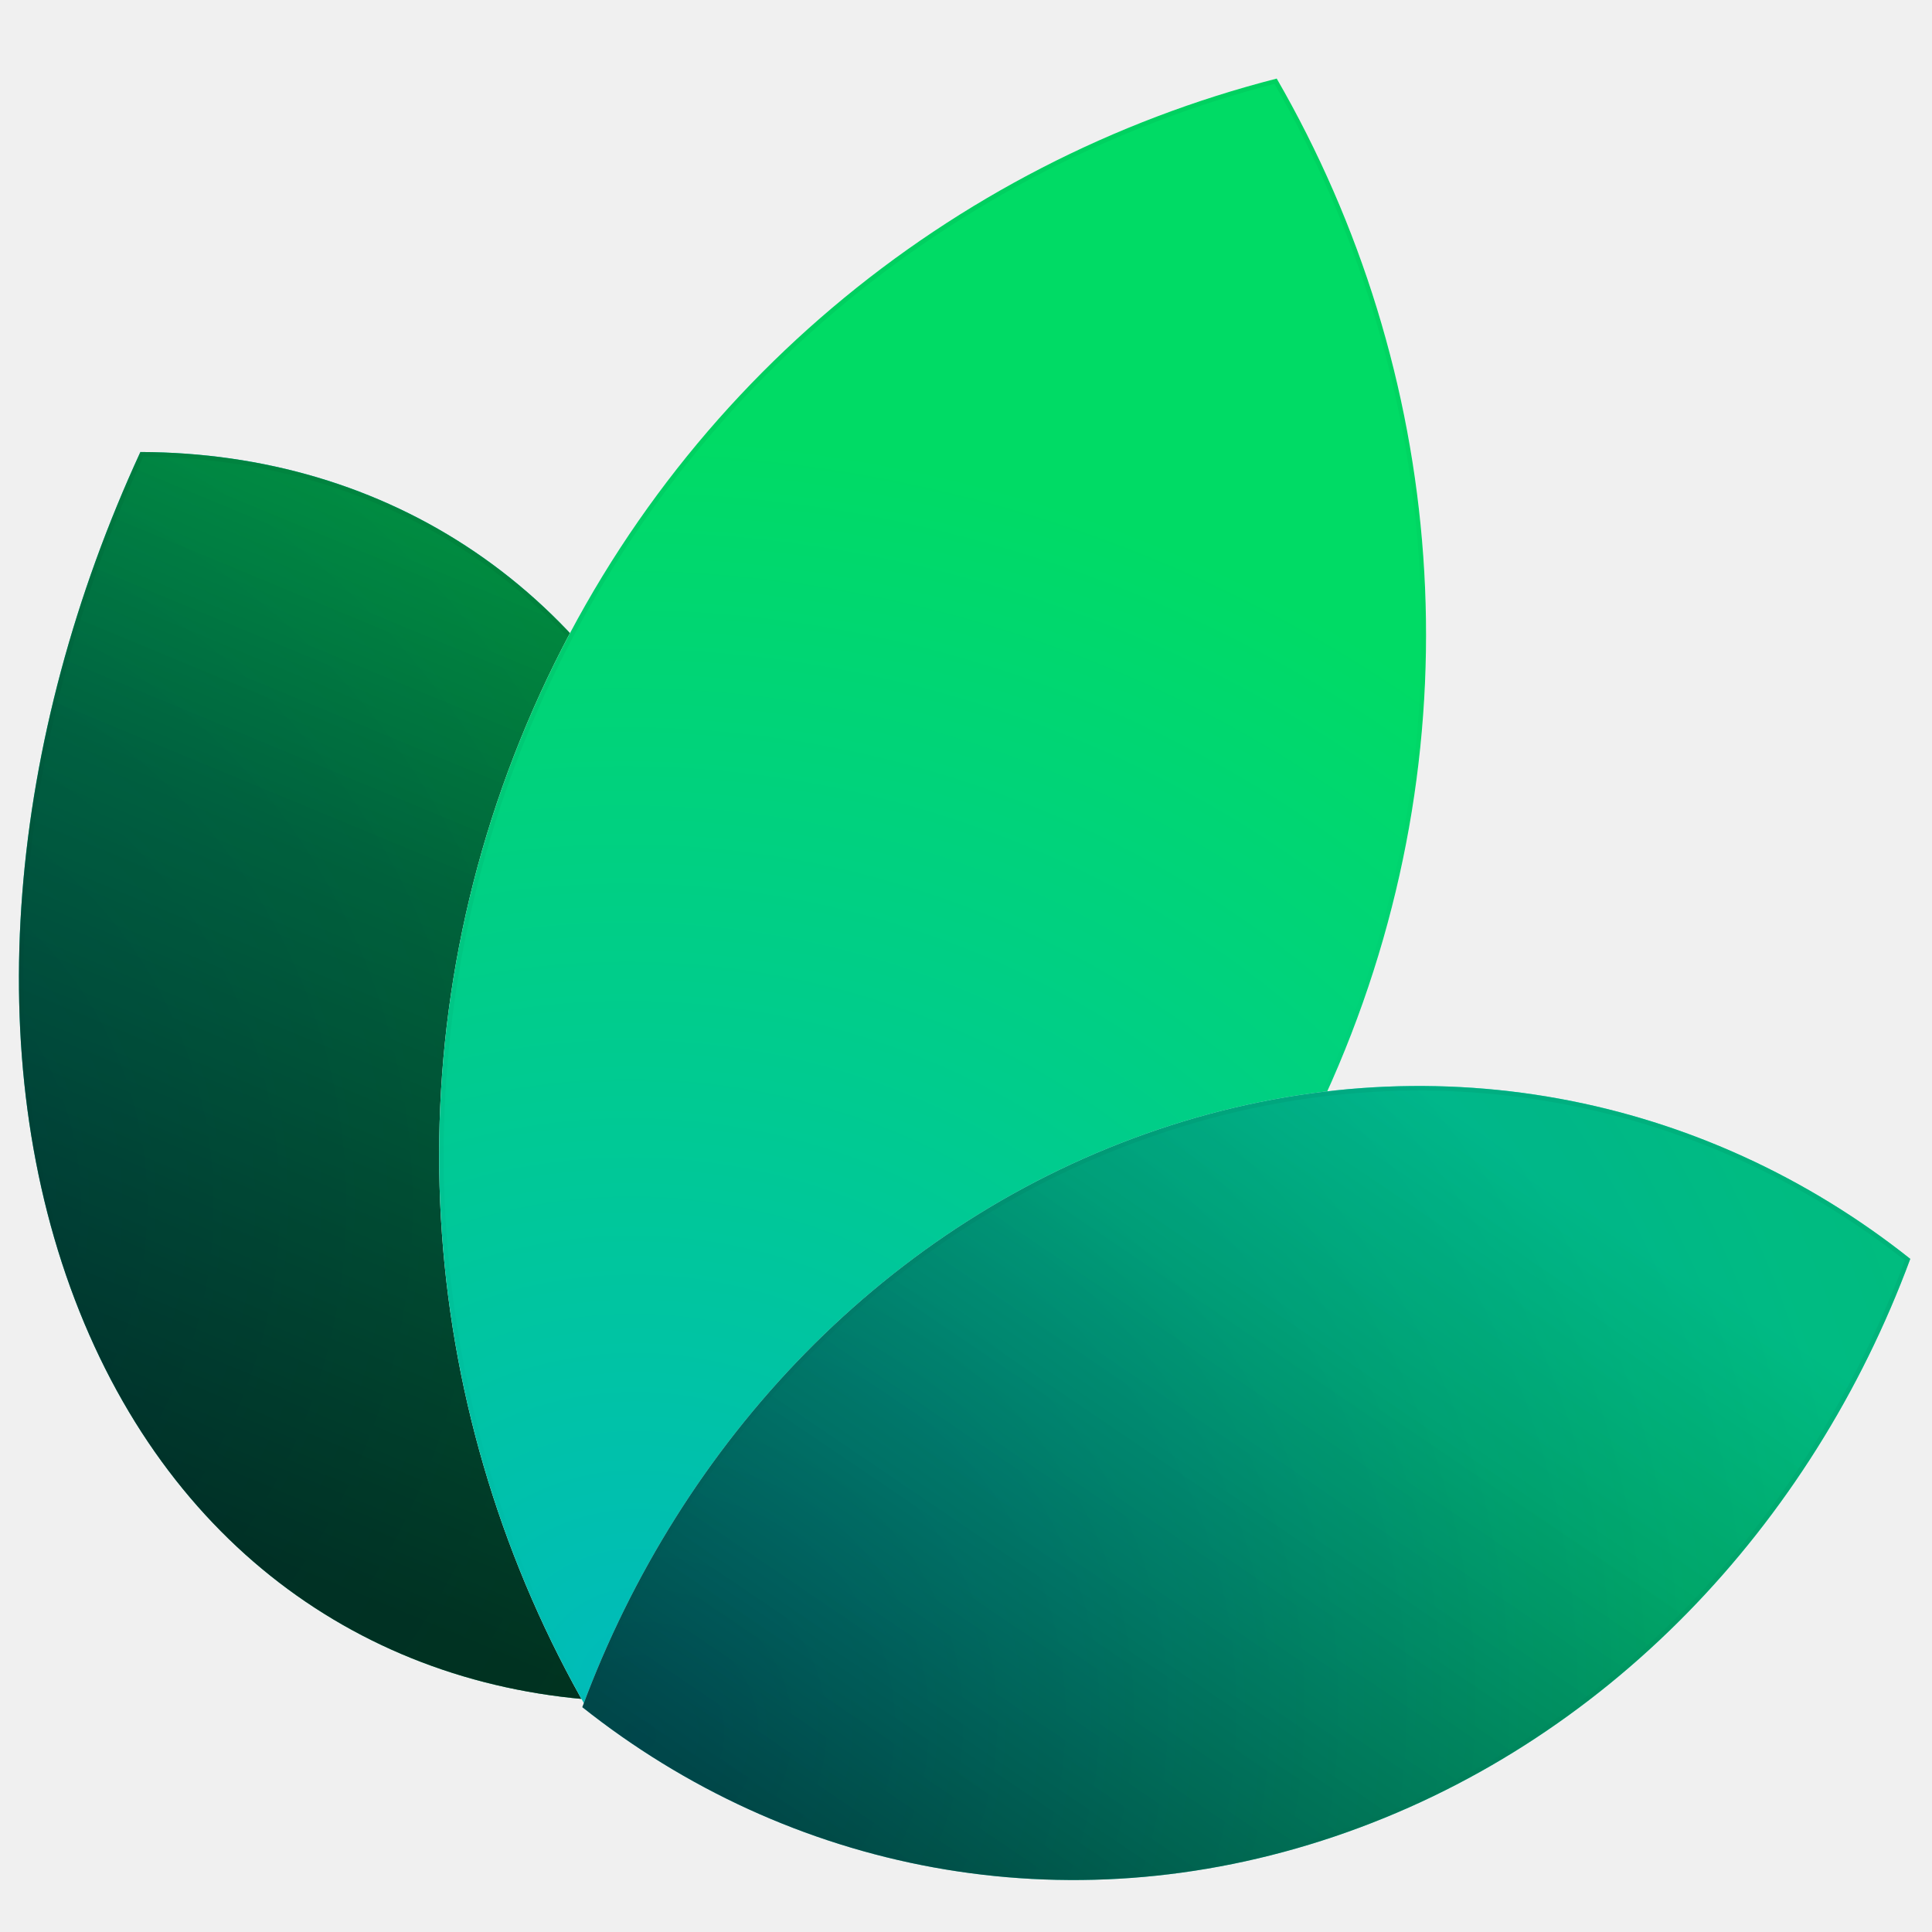
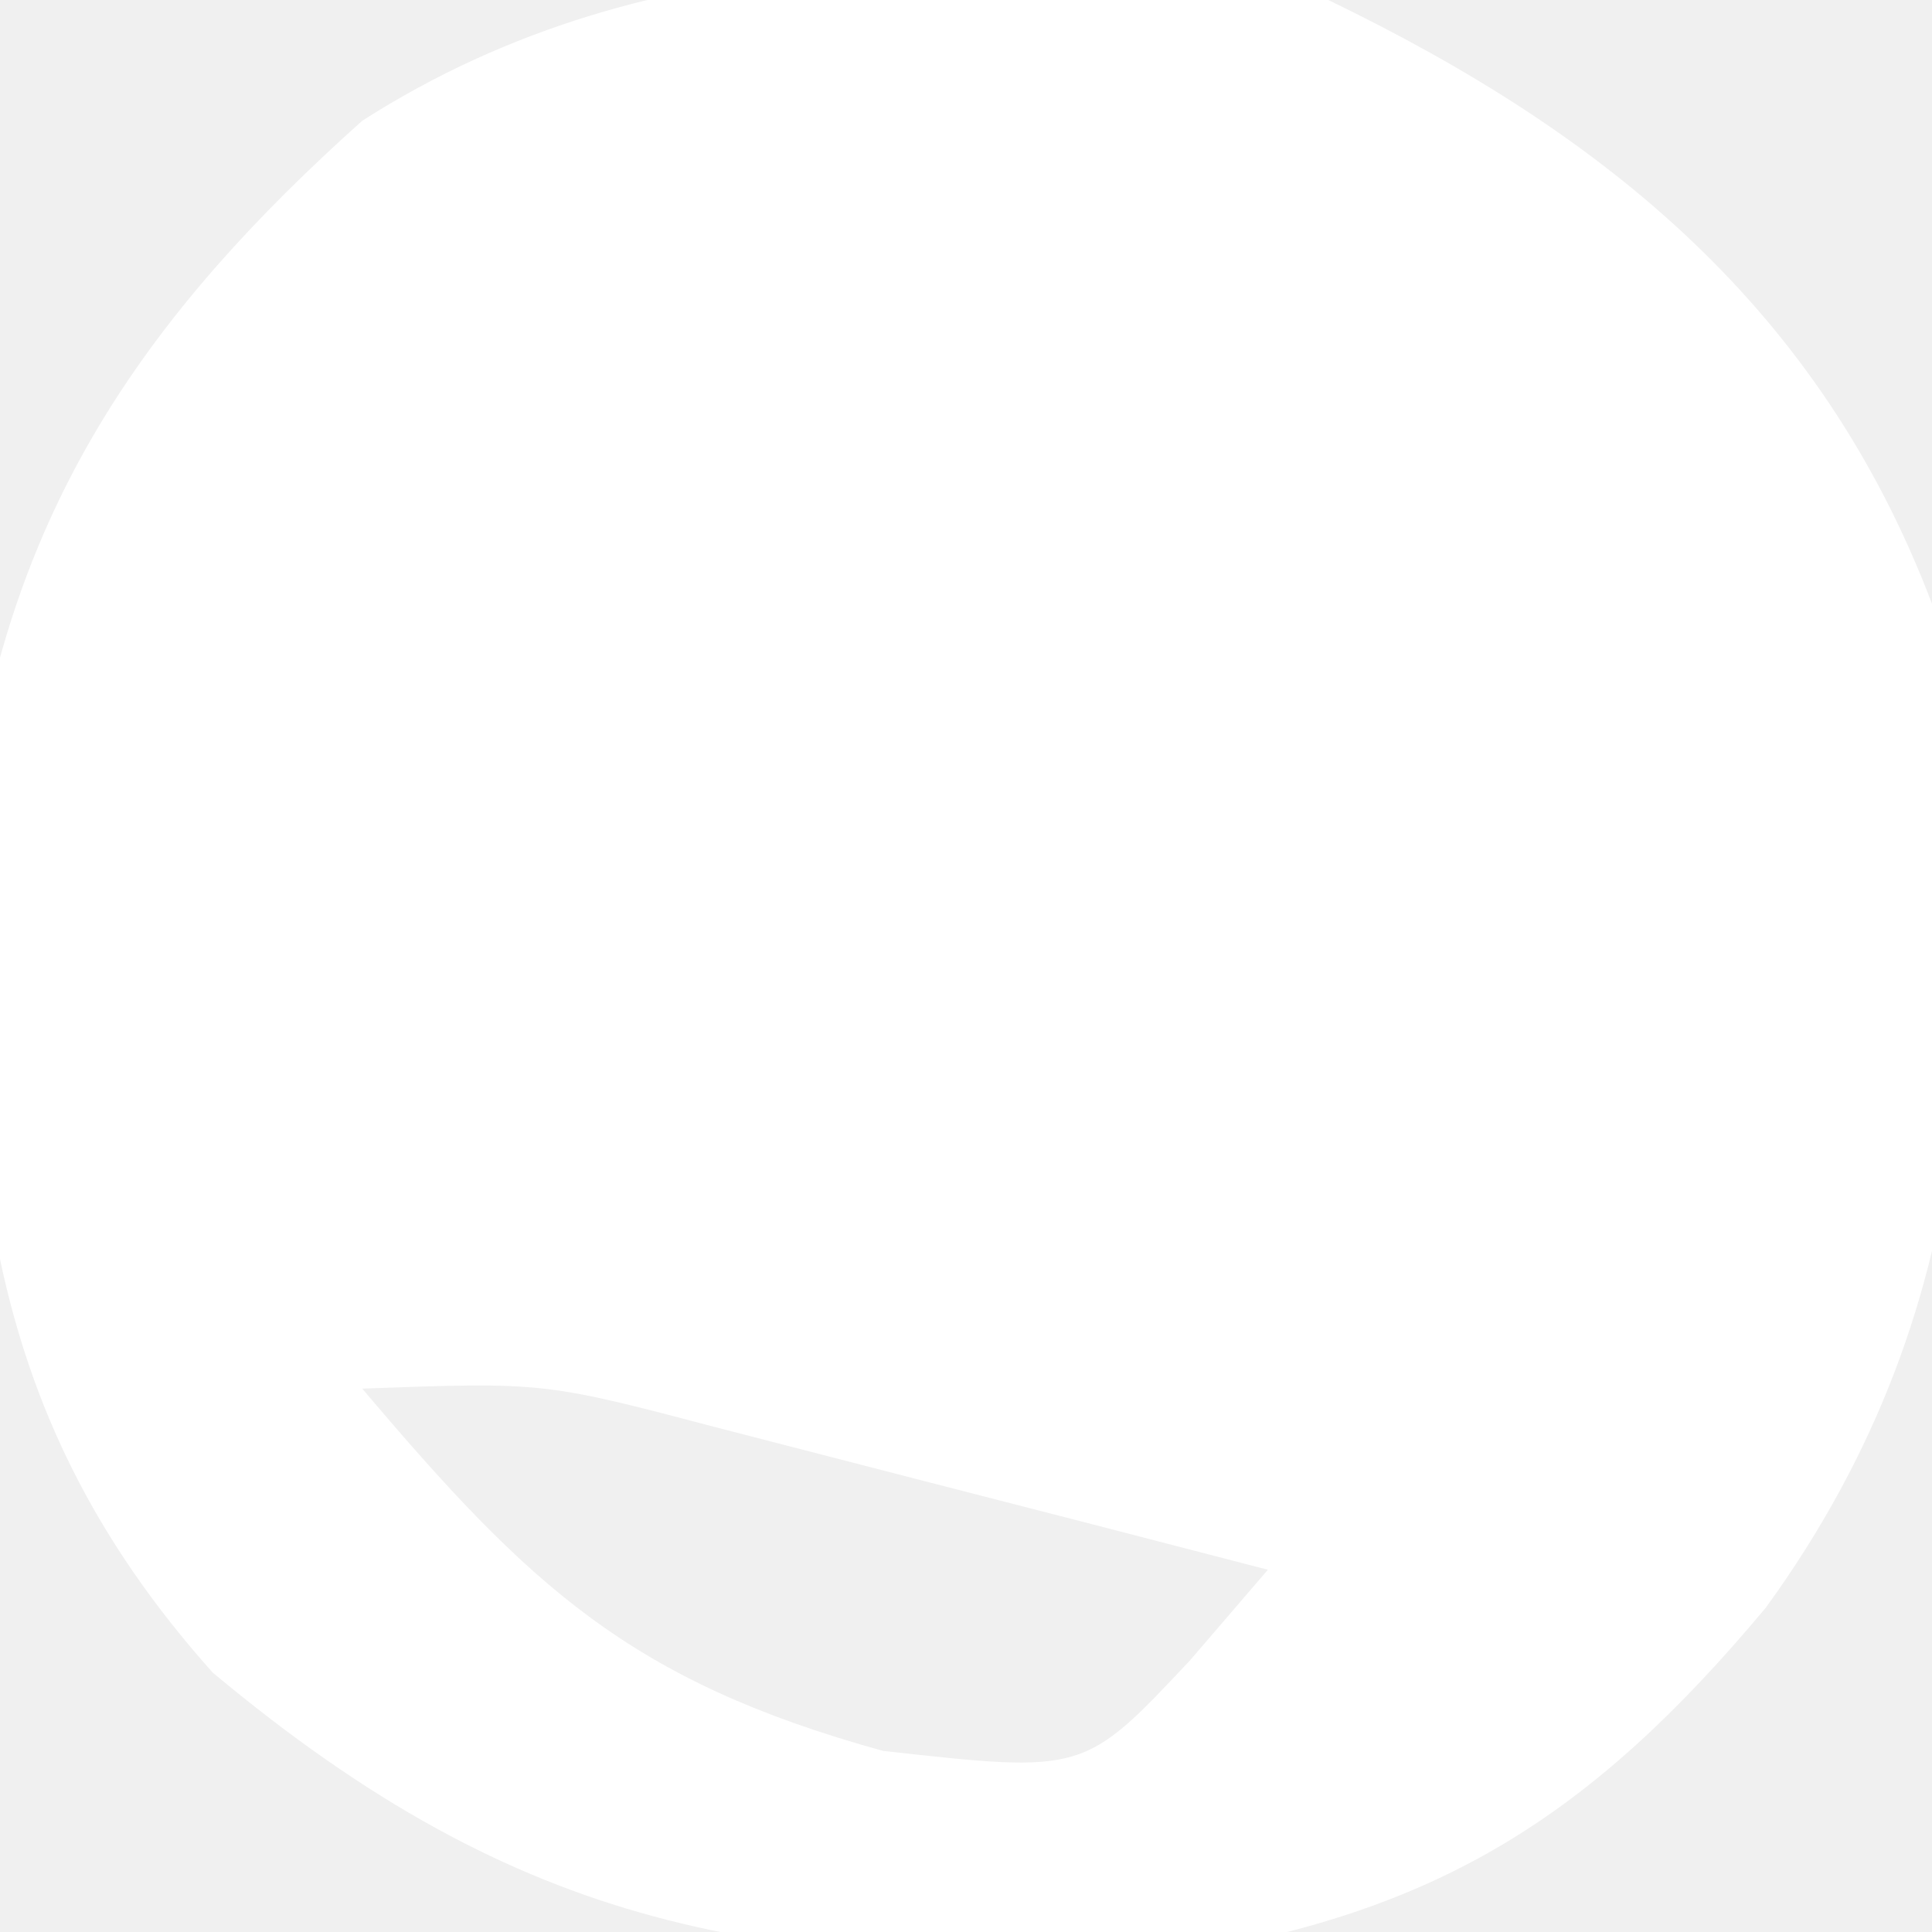
- <svg xmlns="http://www.w3.org/2000/svg" width="24" height="24" viewBox="0 0 24 24" fill="none">
-   <path d="M7.953 21.139C4.896 21.13 2.255 19.458 0.987 16.29C-0.28 13.121 0.109 9.163 1.744 5.615C4.801 5.624 7.442 7.296 8.71 10.465C9.977 13.633 9.588 17.591 7.953 21.139Z" fill="white" />
-   <path d="M7.953 21.139C4.896 21.13 2.255 19.458 0.987 16.29C-0.28 13.121 0.109 9.163 1.744 5.615C4.801 5.624 7.442 7.296 8.71 10.465C9.977 13.633 9.588 17.591 7.953 21.139Z" fill="url(#paint0_radial_101_2703)" />
-   <path d="M7.953 21.139C4.896 21.13 2.255 19.458 0.987 16.29C-0.28 13.121 0.109 9.163 1.744 5.615C4.801 5.624 7.442 7.296 8.71 10.465C9.977 13.633 9.588 17.591 7.953 21.139Z" fill="black" fill-opacity="0.5" style="mix-blend-mode:hard-light" />
-   <path d="M7.953 21.139C4.896 21.13 2.255 19.458 0.987 16.29C-0.28 13.121 0.109 9.163 1.744 5.615C4.801 5.624 7.442 7.296 8.71 10.465C9.977 13.633 9.588 17.591 7.953 21.139Z" fill="url(#paint1_linear_101_2703)" fill-opacity="0.5" style="mix-blend-mode:hard-light" />
-   <path d="M8.684 10.476C9.945 13.63 9.561 17.572 7.935 21.111C4.897 21.096 2.274 19.431 1.013 16.279C-0.248 13.124 0.136 9.182 1.762 5.643C4.8 5.659 7.423 7.324 8.684 10.476Z" stroke="url(#paint2_linear_101_2703)" stroke-opacity="0.05" stroke-width="0.056" />
-   <path d="M7.31 21.257C11.354 20.221 14.884 17.375 16.628 13.236C18.373 9.097 17.945 4.587 15.86 0.976C11.816 2.012 8.287 4.858 6.542 8.998C4.797 13.137 5.225 17.646 7.31 21.257Z" fill="white" />
-   <path d="M7.31 21.257C11.354 20.221 14.884 17.375 16.628 13.236C18.373 9.097 17.945 4.587 15.86 0.976C11.816 2.012 8.287 4.858 6.542 8.998C4.797 13.137 5.225 17.646 7.31 21.257Z" fill="url(#paint3_radial_101_2703)" />
-   <path d="M16.603 13.225C14.864 17.349 11.351 20.187 7.324 21.225C5.253 17.624 4.829 13.132 6.568 9.009C8.306 4.885 11.819 2.047 15.846 1.009C17.918 4.61 18.341 9.101 16.603 13.225Z" stroke="url(#paint4_linear_101_2703)" stroke-opacity="0.05" stroke-width="0.056" />
-   <path d="M7.234 21.207C9.789 23.237 13.21 23.951 16.577 22.814C19.944 21.677 22.506 18.945 23.73 15.638C21.175 13.608 17.754 12.894 14.387 14.031C11.02 15.168 8.458 17.901 7.234 21.207Z" fill="white" />
-   <path d="M7.234 21.207C9.789 23.237 13.21 23.951 16.577 22.814C19.944 21.677 22.506 18.945 23.73 15.638C21.175 13.608 17.754 12.894 14.387 14.031C11.02 15.168 8.458 17.901 7.234 21.207Z" fill="url(#paint5_radial_101_2703)" />
-   <path d="M7.234 21.207C9.789 23.237 13.21 23.951 16.577 22.814C19.944 21.677 22.506 18.945 23.73 15.638C21.175 13.608 17.754 12.894 14.387 14.031C11.02 15.168 8.458 17.901 7.234 21.207Z" fill="black" fill-opacity="0.2" style="mix-blend-mode:hard-light" />
-   <path d="M7.234 21.207C9.789 23.237 13.21 23.951 16.577 22.814C19.944 21.677 22.506 18.945 23.73 15.638C21.175 13.608 17.754 12.894 14.387 14.031C11.02 15.168 8.458 17.901 7.234 21.207Z" fill="url(#paint6_linear_101_2703)" fill-opacity="0.5" style="mix-blend-mode:hard-light" />
-   <path d="M16.568 22.787C13.218 23.918 9.814 23.212 7.267 21.198C8.492 17.907 11.044 15.189 14.396 14.058C17.747 12.927 21.15 13.633 23.697 15.648C22.472 18.938 19.92 21.656 16.568 22.787Z" stroke="url(#paint7_linear_101_2703)" stroke-opacity="0.05" stroke-width="0.056" />
-   <defs>
-     <radialGradient id="paint0_radial_101_2703" cx="0" cy="0" r="1" gradientUnits="userSpaceOnUse" gradientTransform="translate(-3.00503 15.023) rotate(-10.029) scale(17.9572 17.784)">
-       <stop stop-color="#00B0BB" />
-       <stop offset="1" stop-color="#00DB65" />
-     </radialGradient>
-     <linearGradient id="paint1_linear_101_2703" x1="7.39" y1="4.813" x2="1.63" y2="18.689" gradientUnits="userSpaceOnUse">
-       <stop stop-color="#18E299" />
-       <stop offset="1" />
-     </linearGradient>
-     <linearGradient id="paint2_linear_101_2703" x1="7.948" y1="8.016" x2="1.761" y2="18.746" gradientUnits="userSpaceOnUse">
-       <stop />
-       <stop offset="1" stop-opacity="0" />
-     </linearGradient>
-     <radialGradient id="paint3_radial_101_2703" cx="0" cy="0" r="1" gradientUnits="userSpaceOnUse" gradientTransform="translate(8.11404 20.8822) rotate(-75.7542) scale(21.6246 23.7772)">
-       <stop stop-color="#00BBBB" />
-       <stop offset="0.713" stop-color="#00DB65" />
-     </radialGradient>
-     <linearGradient id="paint4_linear_101_2703" x1="7.602" y1="5.871" x2="15.556" y2="16.372" gradientUnits="userSpaceOnUse">
-       <stop />
-       <stop offset="1" stop-opacity="0" />
-     </linearGradient>
-     <radialGradient id="paint5_radial_101_2703" cx="0" cy="0" r="1" gradientUnits="userSpaceOnUse" gradientTransform="translate(7.84537 21.5181) rotate(-20.3525) scale(18.5603 17.32)">
-       <stop stop-color="#00B0BB" />
-       <stop offset="1" stop-color="#00DB65" />
-     </radialGradient>
-     <linearGradient id="paint6_linear_101_2703" x1="16.808" y1="13.007" x2="10.041" y2="22.994" gradientUnits="userSpaceOnUse">
-       <stop stop-color="#00B1BC" />
-       <stop offset="1" />
-     </linearGradient>
-     <linearGradient id="paint7_linear_101_2703" x1="16.808" y1="13.007" x2="14.169" y2="23.841" gradientUnits="userSpaceOnUse">
-       <stop />
-       <stop offset="1" stop-opacity="0" />
-     </linearGradient>
-   </defs>
+ <svg xmlns="http://www.w3.org/2000/svg" version="1.1" width="32" height="32">
+   <path d="M0 0 C4.631 2.236 8.146 5.125 10 10 C10.911 16.131 10.981 21.481 7.25 26.625 C4.346 30.101 1.771 31.737 -2.734 32.406 C-9.367 32.612 -13.332 32.001 -18.477 27.703 C-22.469 23.24 -22.538 18.862 -22.453 13.055 C-21.75 8.314 -19.536 5.163 -16 2 C-11.144 -1.107 -5.54 -0.822 0 0 Z M-16 23 C-13.228 26.275 -11.564 27.844 -7.375 29 C-4.044 29.371 -4.044 29.371 -2.289 27.5 C-1.651 26.758 -1.651 26.758 -1 26 C-2.936 25.496 -4.874 24.997 -6.812 24.5 C-7.891 24.222 -8.97 23.943 -10.082 23.656 C-12.989 22.89 -12.989 22.89 -16 23 Z " fill="#FFFFFF" transform="translate(22,0)" />
</svg>
